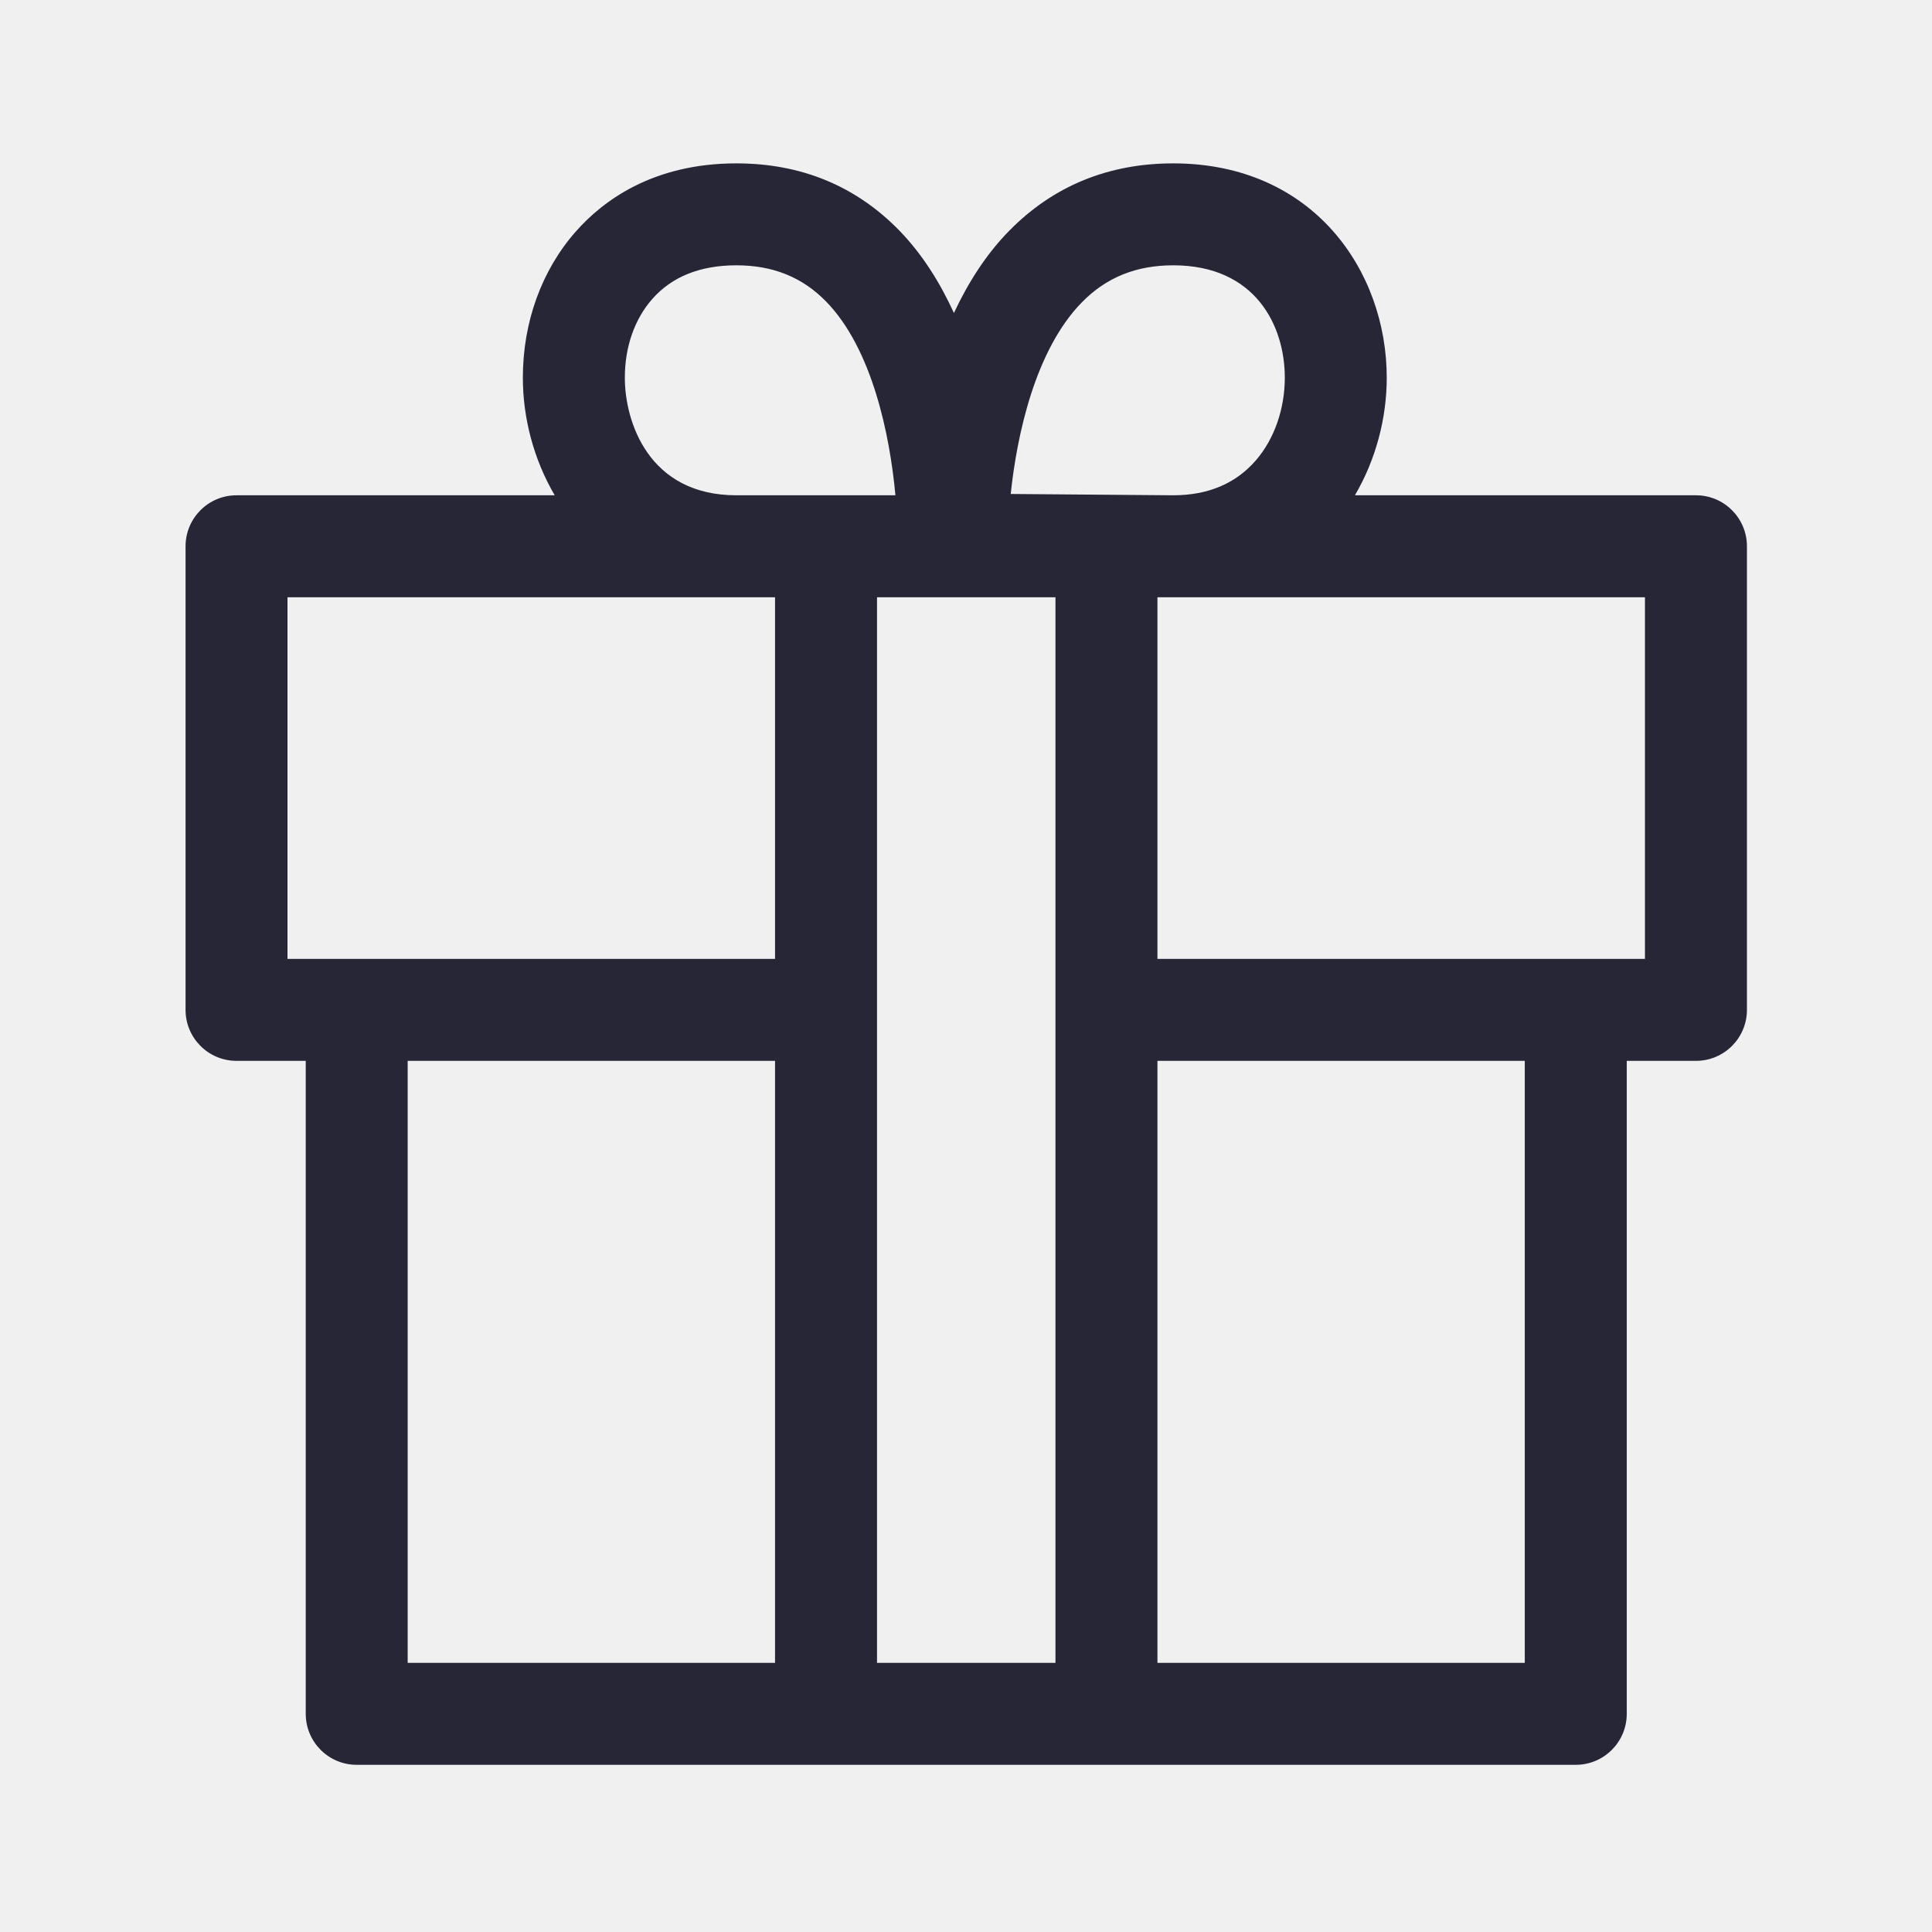
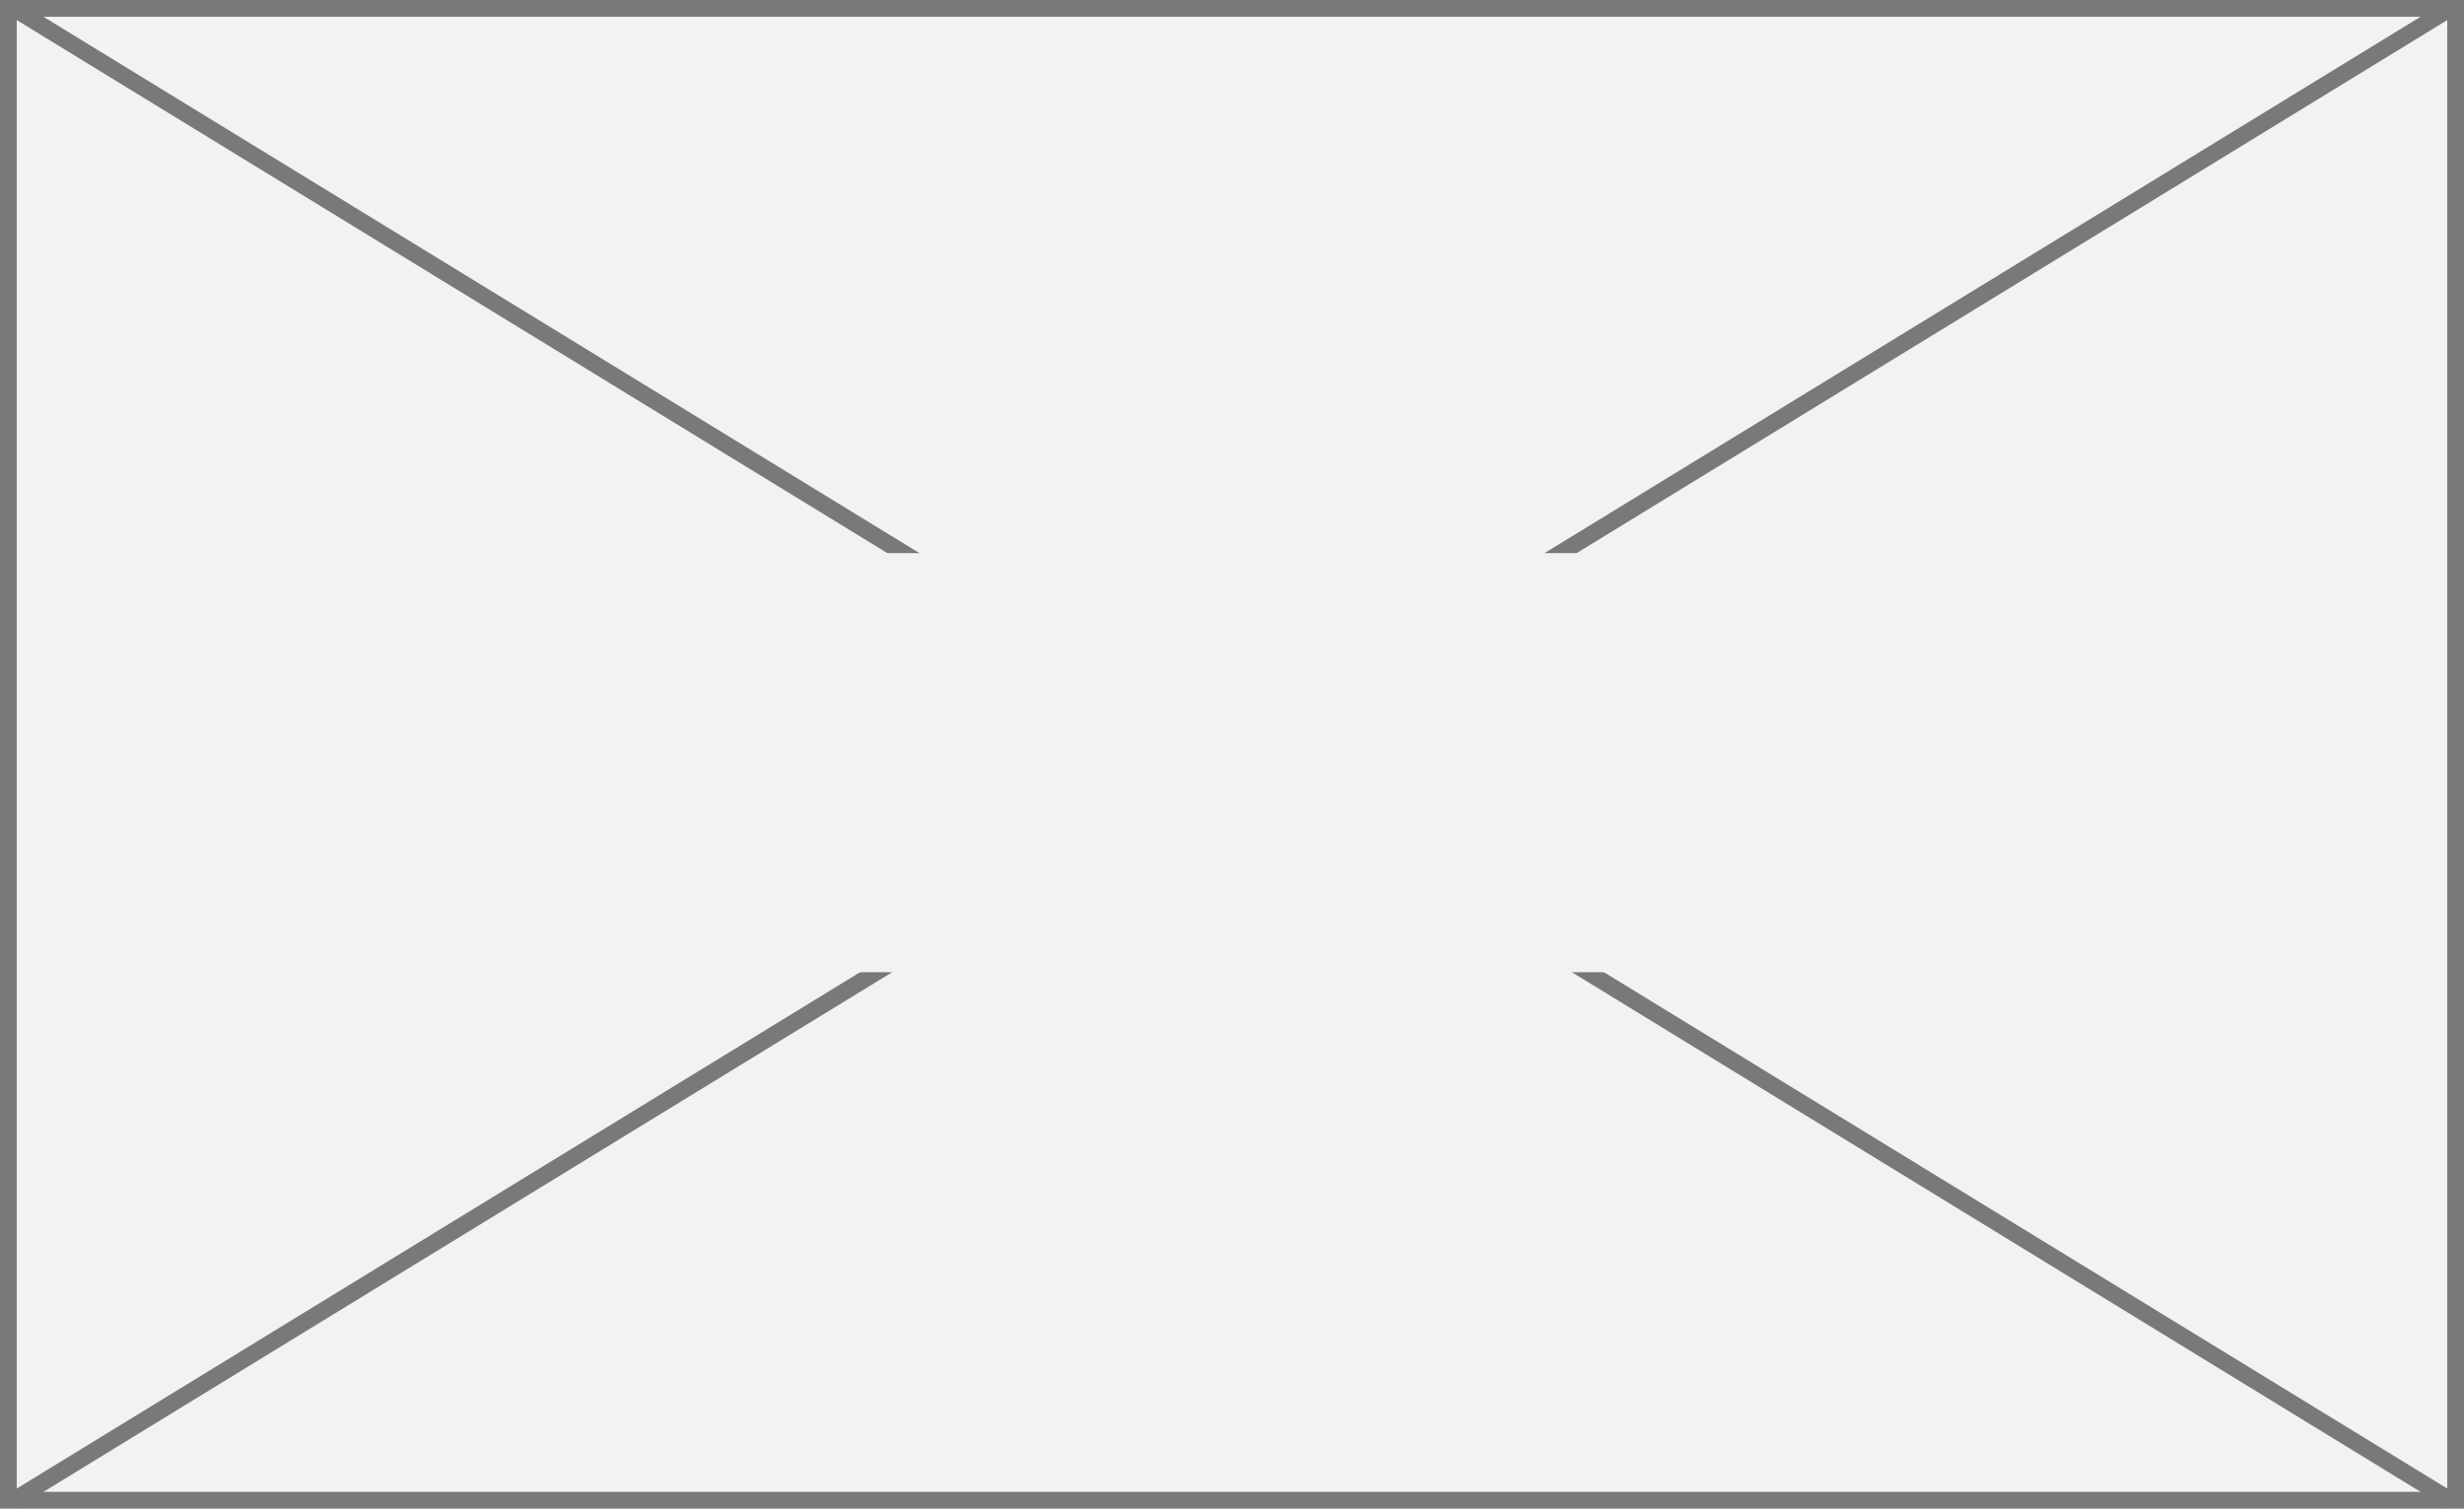
- <svg xmlns="http://www.w3.org/2000/svg" version="1.1" width="200" height="200" viewBox="0 0 200 200">
+ <svg xmlns="http://www.w3.org/2000/svg" version="1.1" width="147px" height="90px">
  <defs>
-     <style type="text/css">
- @font-face {
-   font-family: "ifont";
-   src: url("//at.alicdn.com/t/font_1442373896_4754455.eot?#iefix") format("embedded-opentype"), url("//at.alicdn.com/t/font_1442373896_4754455.woff") format("woff"), url("//at.alicdn.com/t/font_1442373896_4754455.ttf") format("truetype"), url("//at.alicdn.com/t/font_1442373896_4754455.svg#ifont") format("svg");
- }
- 
- </style>
+     <mask fill="white" id="clip134">
+       <path d="M 4571.5 3137  L 4643.5 3137  L 4643.5 3162  L 4571.5 3162  Z M 4533 3104  L 4680 3104  L 4680 3194  L 4533 3194  Z " fill-rule="evenodd" />
+     </mask>
  </defs>
-   <g class="transform-group">
-     <g transform="scale(0.1953125, 0.1953125)">
-       <path d="M898.897 262.511 718.143 262.511c11.12-18.983 16.86-40.911 16.86-62.333 0-56.447-38.851-113.586-113.166-113.586-34.351 0-63.551 11.961-86.804 35.591-12.486 12.656-21.988 27.813-29.431 43.706-7.273-15.873-16.608-30.988-28.885-43.643-23.042-23.673-52.095-35.655-86.426-35.655-44.022 0-70.573 19.635-85.101 36.118-18.1 20.518-28.065 48.016-28.065 77.468 0 21.423 5.76 43.349 16.881 62.333L125.361 262.51c-14.926 0-27.014 12.11-27.014 27.036l0 245.694c0 14.927 12.087 27.036 27.014 27.036l36.686 0 0 346.077c0 14.928 12.088 27.037 27.014 27.037l248.764 0 148.632 0 248.741 0c14.928 0 27.015-12.109 27.015-27.037L862.213 562.277l36.685 0c14.927 0 27.014-12.109 27.014-27.036L925.911 289.548C925.911 274.621 913.824 262.511 898.897 262.511zM573.547 160.109c12.888-13.096 28.675-19.488 48.289-19.488 43.642 0 59.138 32.081 59.138 59.557 0 16.524-5.55 32.46-15.243 43.706-10.615 12.341-25.332 18.606-43.789 18.626l-86.236-0.693C538.986 230.347 548.804 185.21 573.547 160.109zM331.174 200.178c0-16.271 5.151-31.072 14.569-41.729 10.407-11.815 25.395-17.828 44.548-17.828 19.405 0 34.961 6.286 47.576 19.215 24.47 25.08 33.805 70.869 36.727 102.675l-36.769 0-47.533 0C343.621 262.511 331.174 223.325 331.174 200.178zM152.375 316.562l237.917 0 20.498 0 0 191.665L152.375 508.227 152.375 316.562zM216.075 562.277l194.714 0 0 319.065L216.075 881.342 216.075 562.277zM464.838 881.342 464.838 316.562l37.862 0 56.721 0 0 564.78L464.838 881.342zM808.164 881.342l-194.694 0L613.47 562.277l194.694 0L808.164 881.342zM871.863 508.227 613.47 508.227l0-191.665 8.135 0 0.232 0 250.025 0L871.863 508.227z" fill="#272636" />
-     </g>
+   <g transform="matrix(1 0 0 1 -4533 -3104 )">
+     <path d="M 4533.5 3104.5  L 4679.5 3104.5  L 4679.5 3193.5  L 4533.5 3193.5  L 4533.5 3104.5  Z " fill-rule="nonzero" fill="#f2f2f2" stroke="none" />
+     <path d="M 4533.5 3104.5  L 4679.5 3104.5  L 4679.5 3193.5  L 4533.5 3193.5  L 4533.5 3104.5  Z " stroke-width="1" stroke="#797979" fill="none" />
+     <path d="M 4533.696 3104.426  L 4679.304 3193.574  M 4679.304 3104.426  L 4533.696 3193.574  " stroke-width="1" stroke="#797979" fill="none" mask="url(#clip134)" />
  </g>
</svg>
